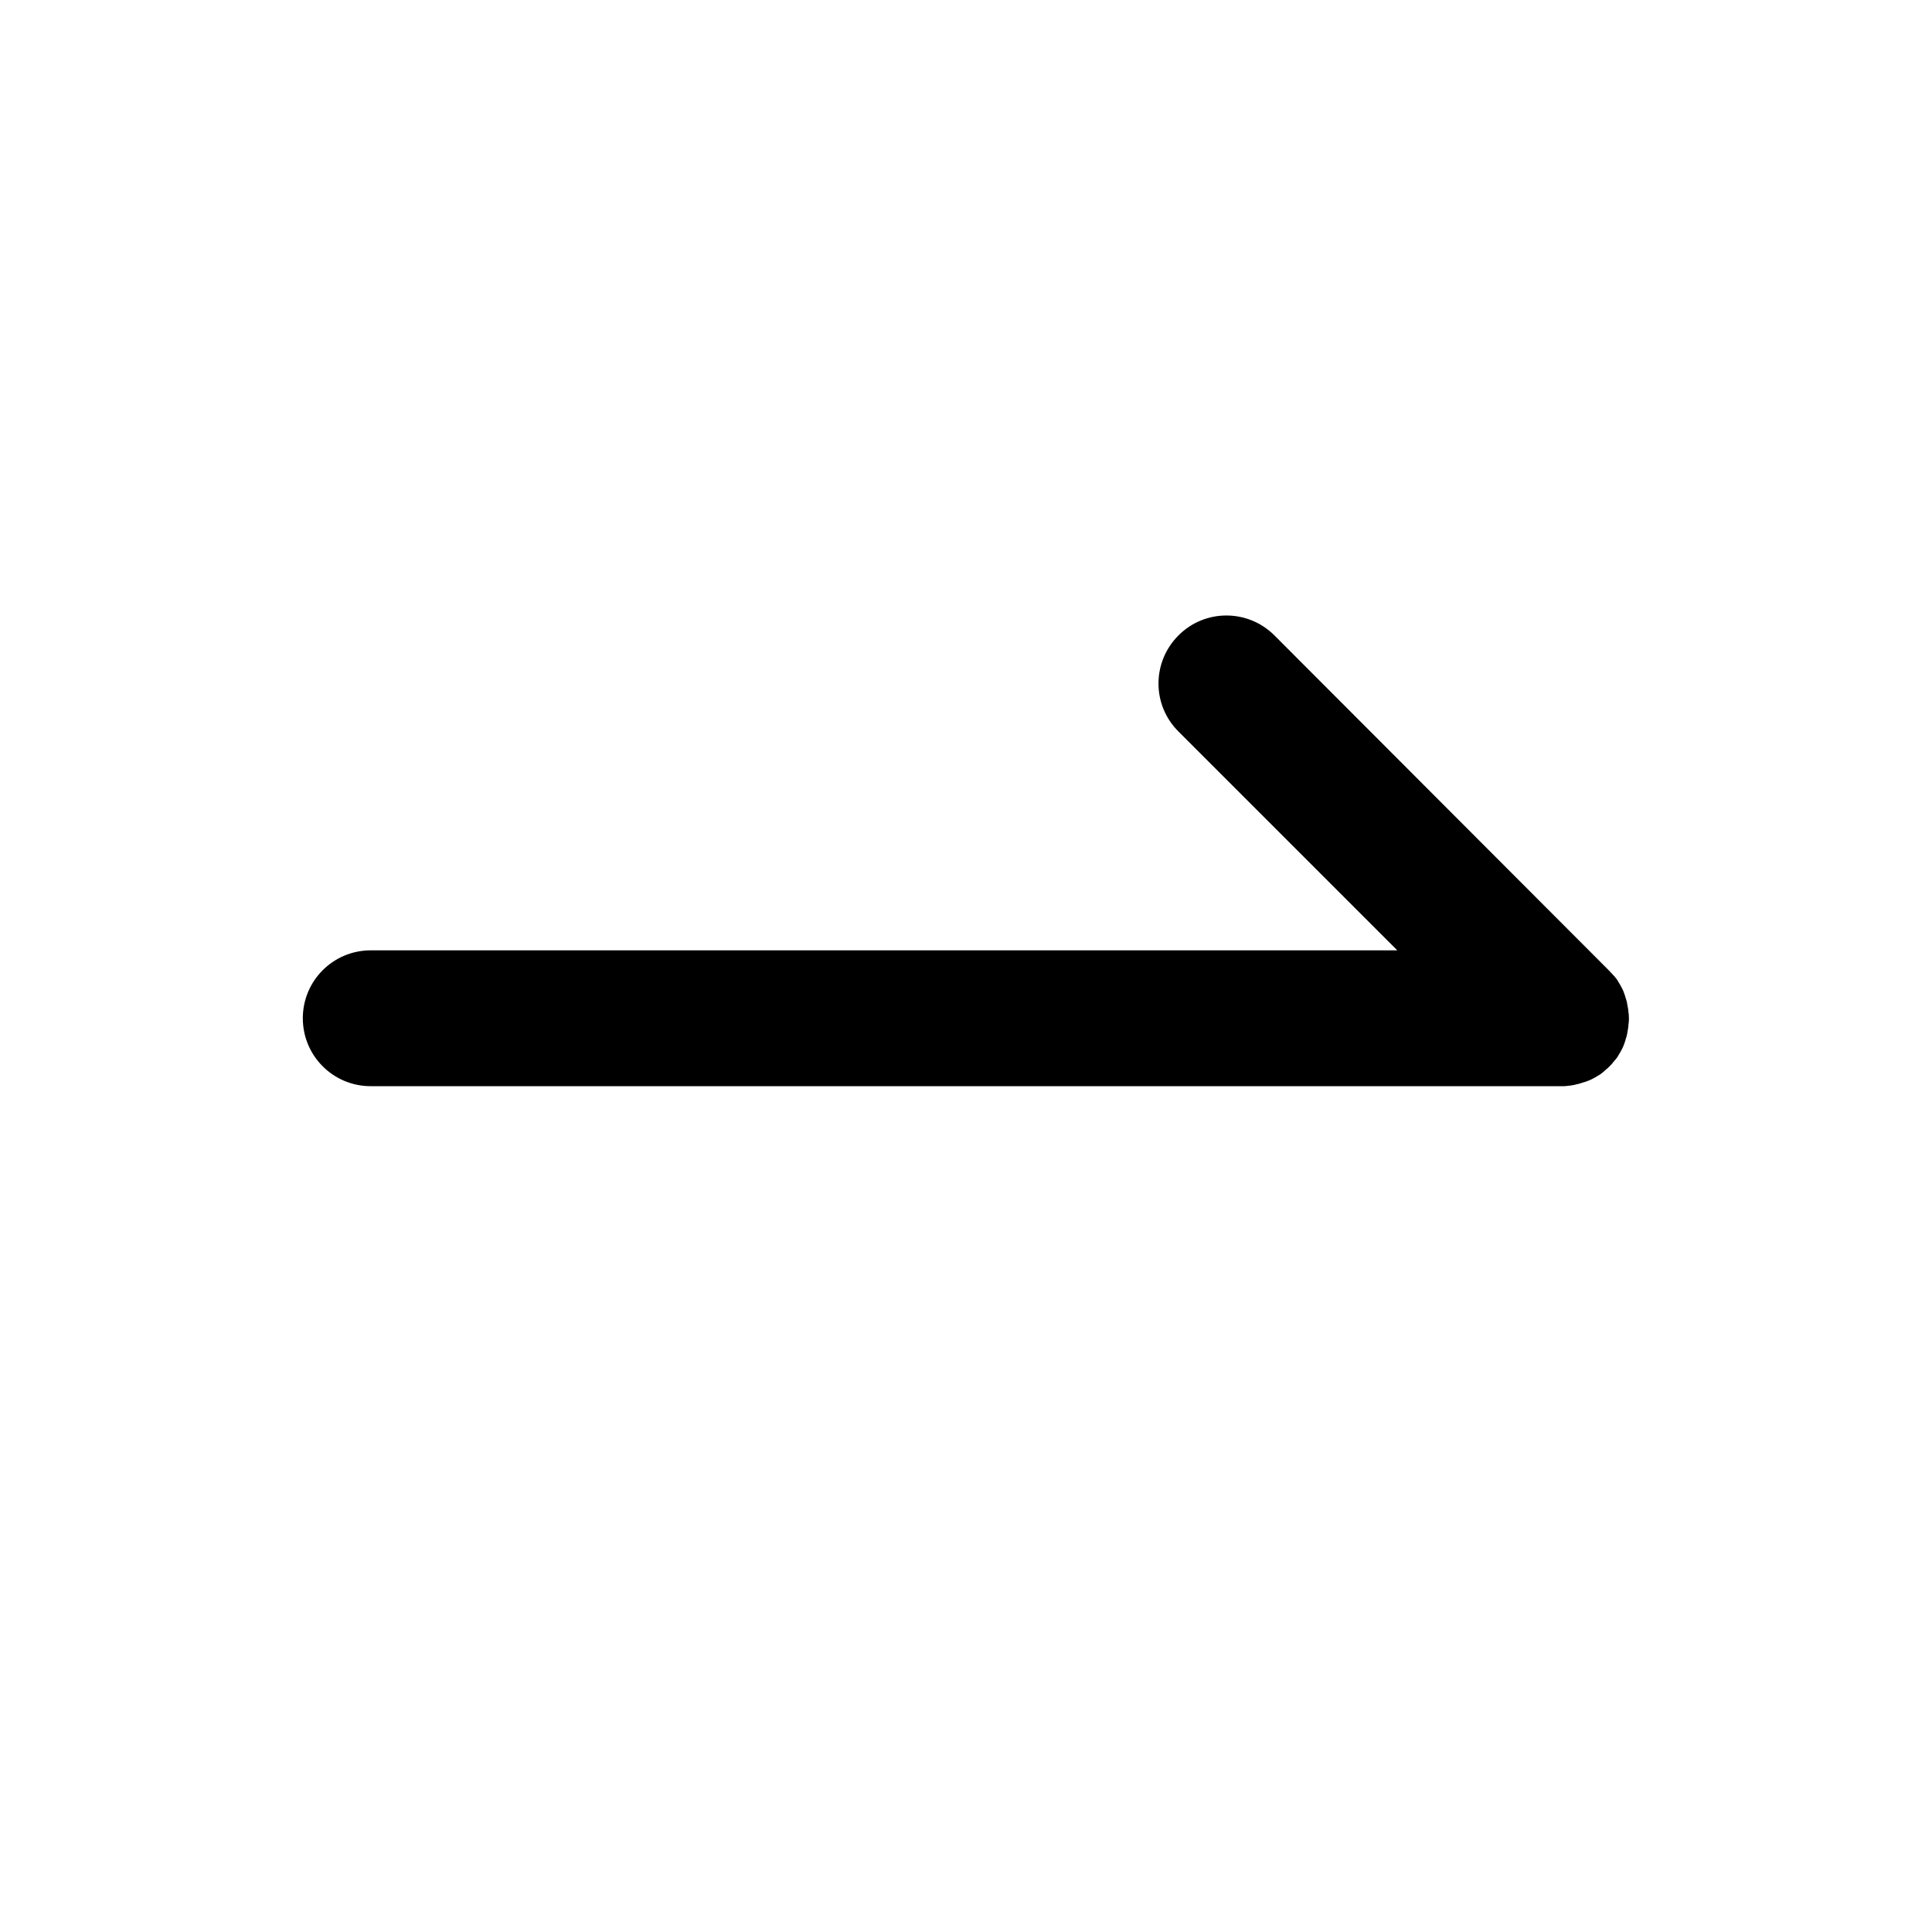
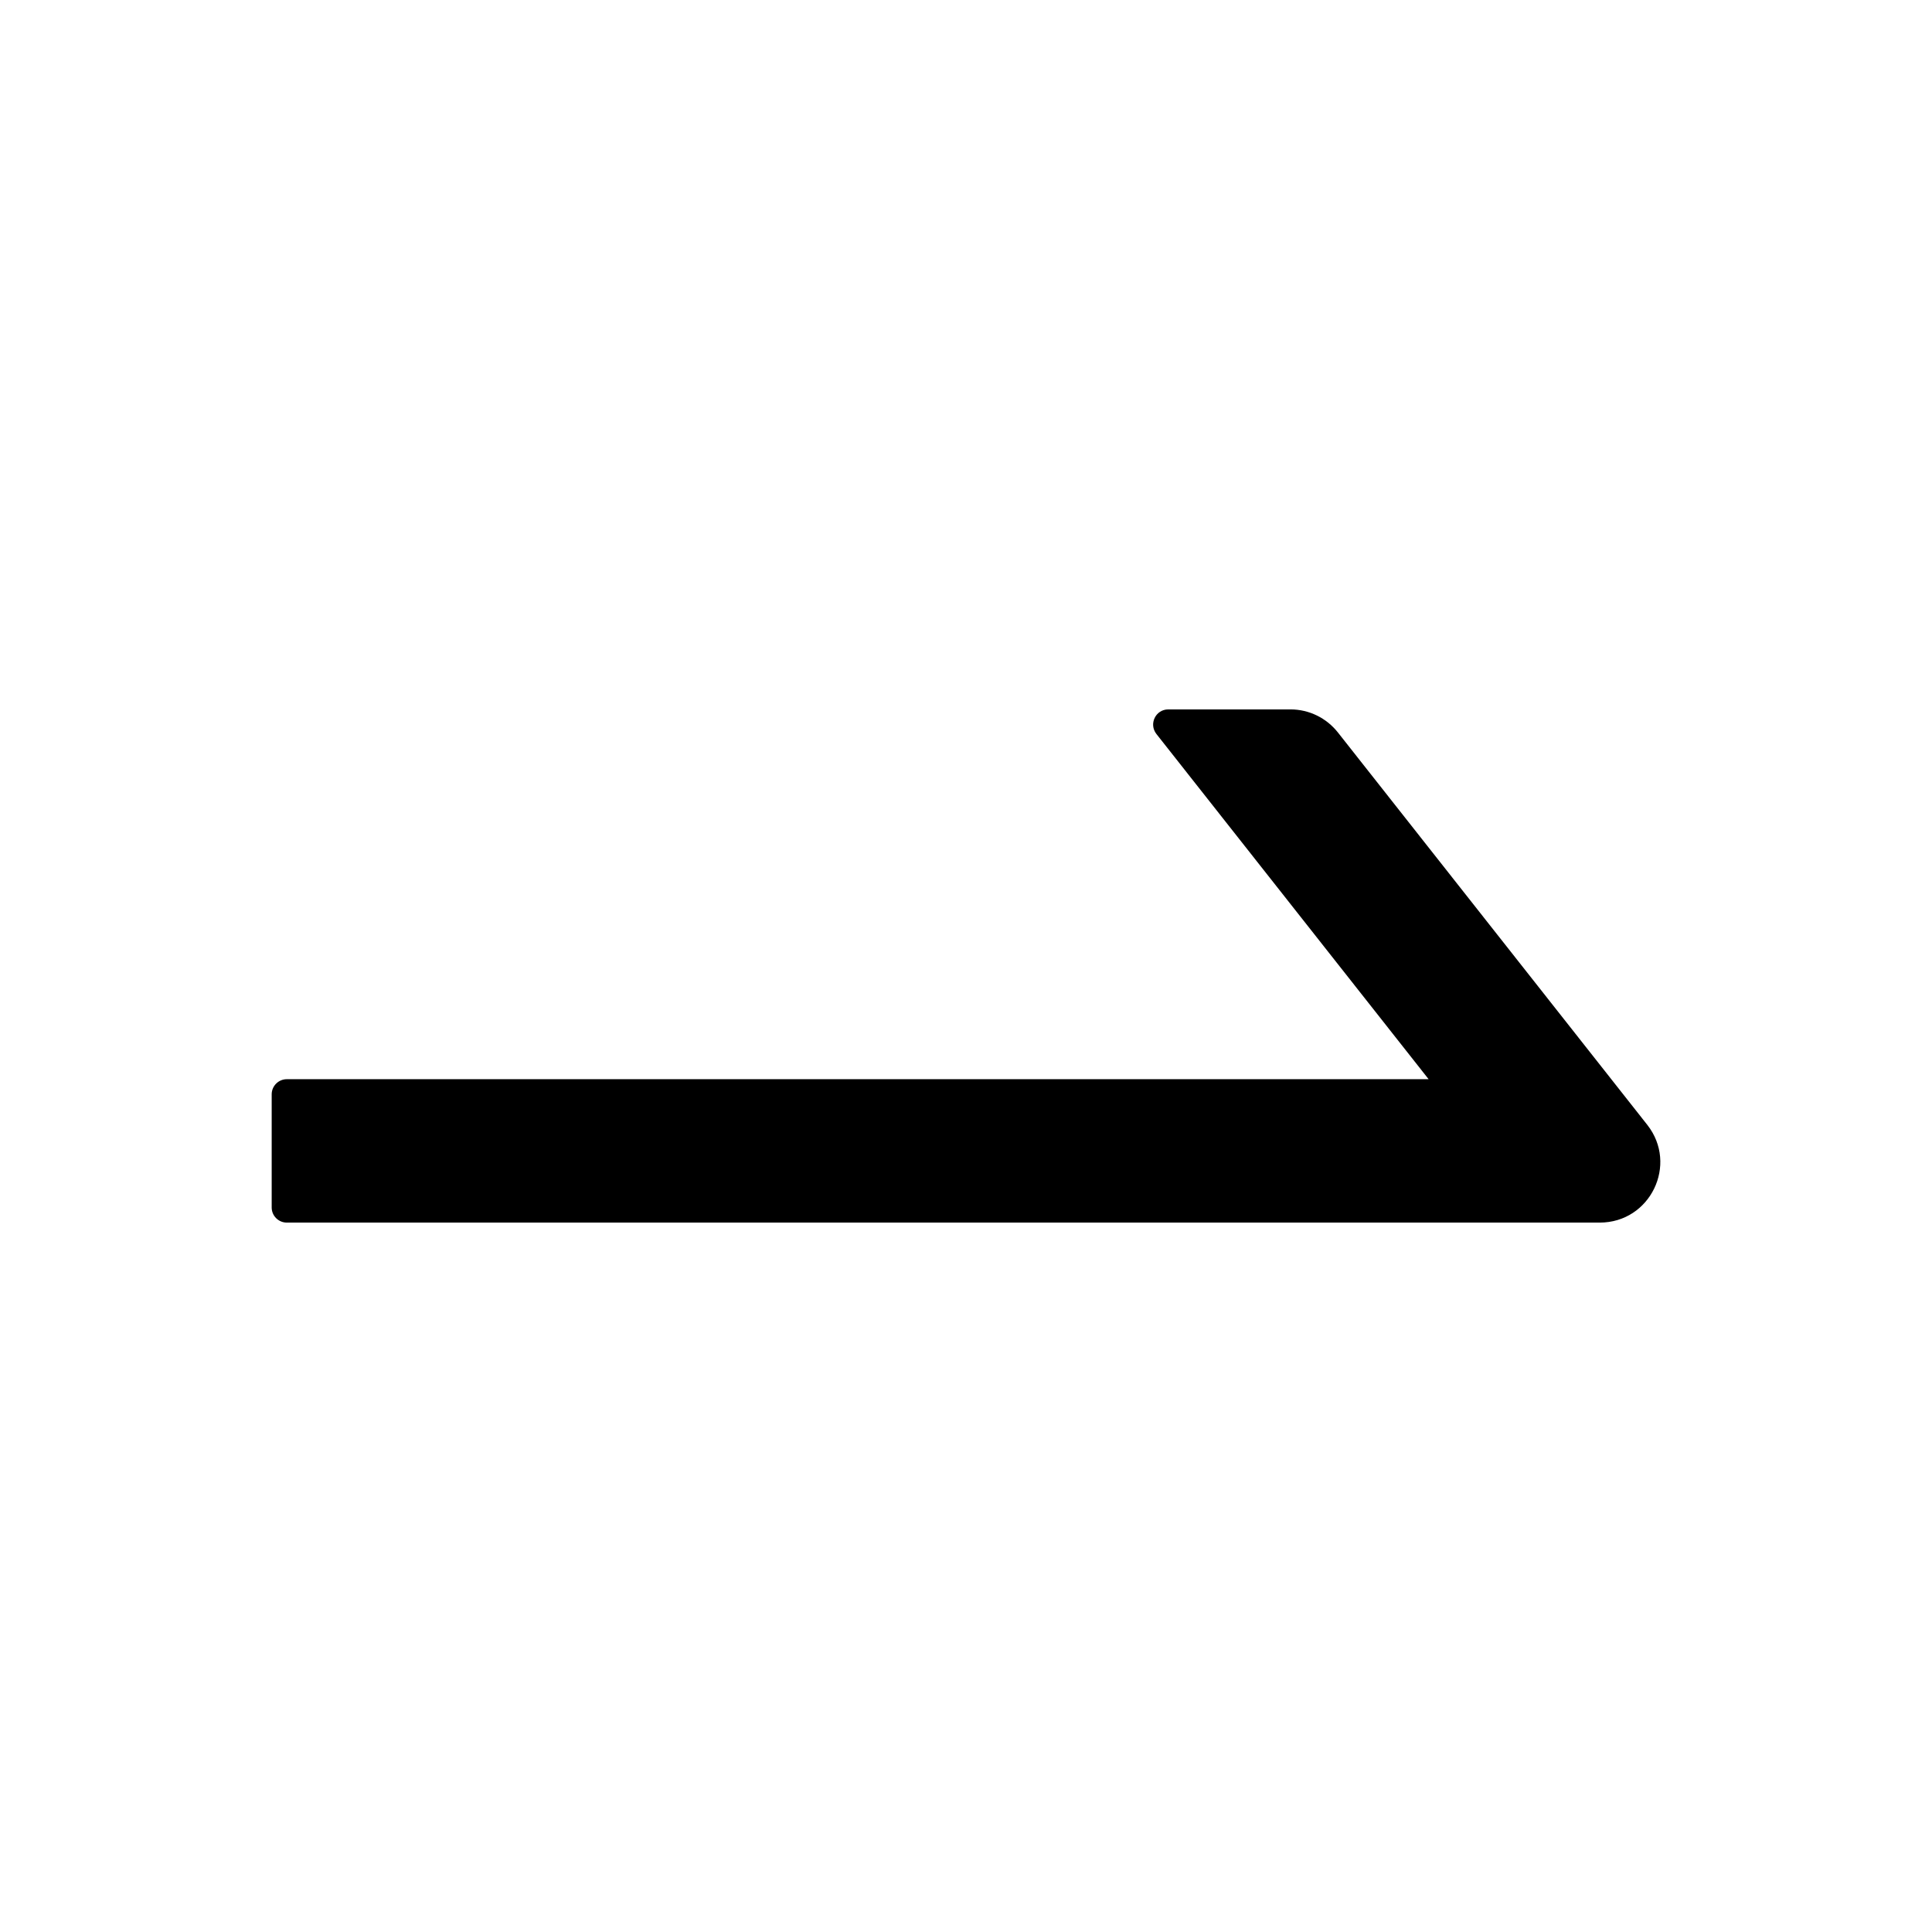
<svg xmlns="http://www.w3.org/2000/svg" id="swap-right" viewBox="0 0 1024 1024" version="1.1">
-   <path d="M830.1 575.6c0.3 0 0.6 0 0.9-0.1 0.4 0 0.7-0.1 1.1-0.1 0.2 0 0.5-0.1 0.7-0.1 0.4-0.1 0.8-0.1 1.1-0.2 0.2 0 0.4-0.1 0.6-0.1 0.4-0.1 0.8-0.2 1.1-0.3 0.2 0 0.4-0.1 0.6-0.1 0.4-0.1 0.7-0.2 1.1-0.3 0.2-0.1 0.4-0.1 0.6-0.2 0.3-0.1 0.7-0.2 1-0.3 0.2-0.1 0.5-0.2 0.7-0.2 0.3-0.1 0.6-0.2 0.9-0.3 0.3-0.1 0.5-0.2 0.8-0.3 0.3-0.1 0.5-0.2 0.8-0.3 0.3-0.1 0.6-0.3 0.9-0.4 0.2-0.1 0.4-0.2 0.7-0.3 0.3-0.2 0.6-0.3 0.9-0.5 0.2-0.1 0.4-0.2 0.6-0.3 0.3-0.2 0.7-0.4 1-0.6 0.2-0.1 0.3-0.2 0.5-0.3 0.3-0.2 0.7-0.4 1-0.6 0.2-0.1 0.3-0.2 0.5-0.3 0.3-0.2 0.6-0.4 0.9-0.7 0.2-0.1 0.4-0.3 0.5-0.4 0.3-0.2 0.6-0.4 0.8-0.7 0.2-0.2 0.5-0.4 0.7-0.6 0.2-0.2 0.4-0.4 0.6-0.5 0.9-0.8 1.7-1.6 2.5-2.5 0.2-0.2 0.4-0.4 0.5-0.6 0.2-0.2 0.4-0.5 0.6-0.7 0.2-0.3 0.4-0.6 0.7-0.8 0.1-0.2 0.3-0.4 0.4-0.5 0.2-0.3 0.4-0.6 0.7-0.9 0.1-0.2 0.2-0.3 0.3-0.5 0.2-0.3 0.4-0.7 0.6-1 0.1-0.2 0.2-0.3 0.3-0.5 0.2-0.3 0.4-0.7 0.6-1 0.1-0.2 0.2-0.4 0.3-0.6 0.2-0.3 0.3-0.6 0.5-0.9 0.1-0.2 0.2-0.4 0.3-0.6 0.1-0.3 0.3-0.6 0.4-0.9 0.1-0.3 0.2-0.5 0.3-0.8 0.1-0.3 0.2-0.5 0.3-0.8 0.1-0.3 0.2-0.6 0.3-0.9 0.1-0.2 0.2-0.5 0.2-0.7 0.1-0.3 0.2-0.7 0.3-1 0.1-0.2 0.1-0.4 0.2-0.6 0.1-0.4 0.2-0.7 0.3-1.1 0-0.2 0.1-0.4 0.1-0.6 0.1-0.4 0.2-0.8 0.2-1.1 0-0.2 0.1-0.4 0.1-0.6 0.1-0.4 0.1-0.8 0.2-1.1 0-0.2 0.1-0.5 0.1-0.7 0-0.4 0.1-0.7 0.1-1.1 0-0.3 0-0.6 0.1-0.9 0-0.3 0-0.6 0.1-0.8 0.1-1.2 0.1-2.4 0-3.6 0-0.3 0-0.6-0.1-0.8 0-0.3 0-0.6-0.1-0.9 0-0.4-0.1-0.7-0.1-1.1 0-0.2-0.1-0.5-0.1-0.7-0.1-0.4-0.1-0.8-0.2-1.1 0-0.2-0.1-0.4-0.1-0.6-0.1-0.4-0.2-0.8-0.2-1.1 0-0.2-0.1-0.4-0.1-0.6-0.1-0.4-0.2-0.7-0.3-1.1-0.1-0.2-0.1-0.4-0.2-0.6-0.1-0.3-0.2-0.7-0.3-1-0.1-0.2-0.2-0.5-0.2-0.7-0.1-0.3-0.2-0.6-0.3-0.9-0.1-0.3-0.2-0.5-0.3-0.8-0.1-0.3-0.2-0.5-0.3-0.8-0.1-0.3-0.3-0.6-0.4-0.9-0.1-0.2-0.2-0.4-0.3-0.6-0.2-0.3-0.3-0.6-0.5-0.9-0.1-0.2-0.2-0.4-0.3-0.6-0.2-0.3-0.4-0.7-0.6-1-0.1-0.2-0.2-0.3-0.3-0.5-0.2-0.3-0.4-0.7-0.6-1-0.1-0.2-0.2-0.3-0.3-0.5-0.2-0.3-0.4-0.6-0.7-0.9-0.1-0.2-0.3-0.4-0.4-0.5-0.2-0.3-0.4-0.6-0.7-0.8-0.2-0.2-0.4-0.5-0.6-0.7-0.2-0.2-0.4-0.4-0.6-0.6-0.4-0.4-0.8-0.9-1.2-1.3L675.5 336.8c-14.1-14.1-36.9-14.1-50.9 0l0 0c-14.1 14.1-14.1 36.9 0 50.9l116 116L196.5 503.7c-19.9 0-36 16.1-36 36l0 0c0 19.9 16.1 36 36 36l631 0c0 0 0 0 0 0 0.6 0 1.2 0 1.8 0C829.6 575.7 829.9 575.6 830.1 575.6z" />
+   <path d="M873.1 596.2l-164-208C703 380.5 693.8 376 684 376h-64.8c-6.7 0-10.4 7.7-6.3 13l144.3 183H152c-4.4 0-8 3.6-8 8v60c0 4.4 3.6 8 8 8h695.9c26.8 0 41.7-30.8 25.2-51.8z" />
</svg>
